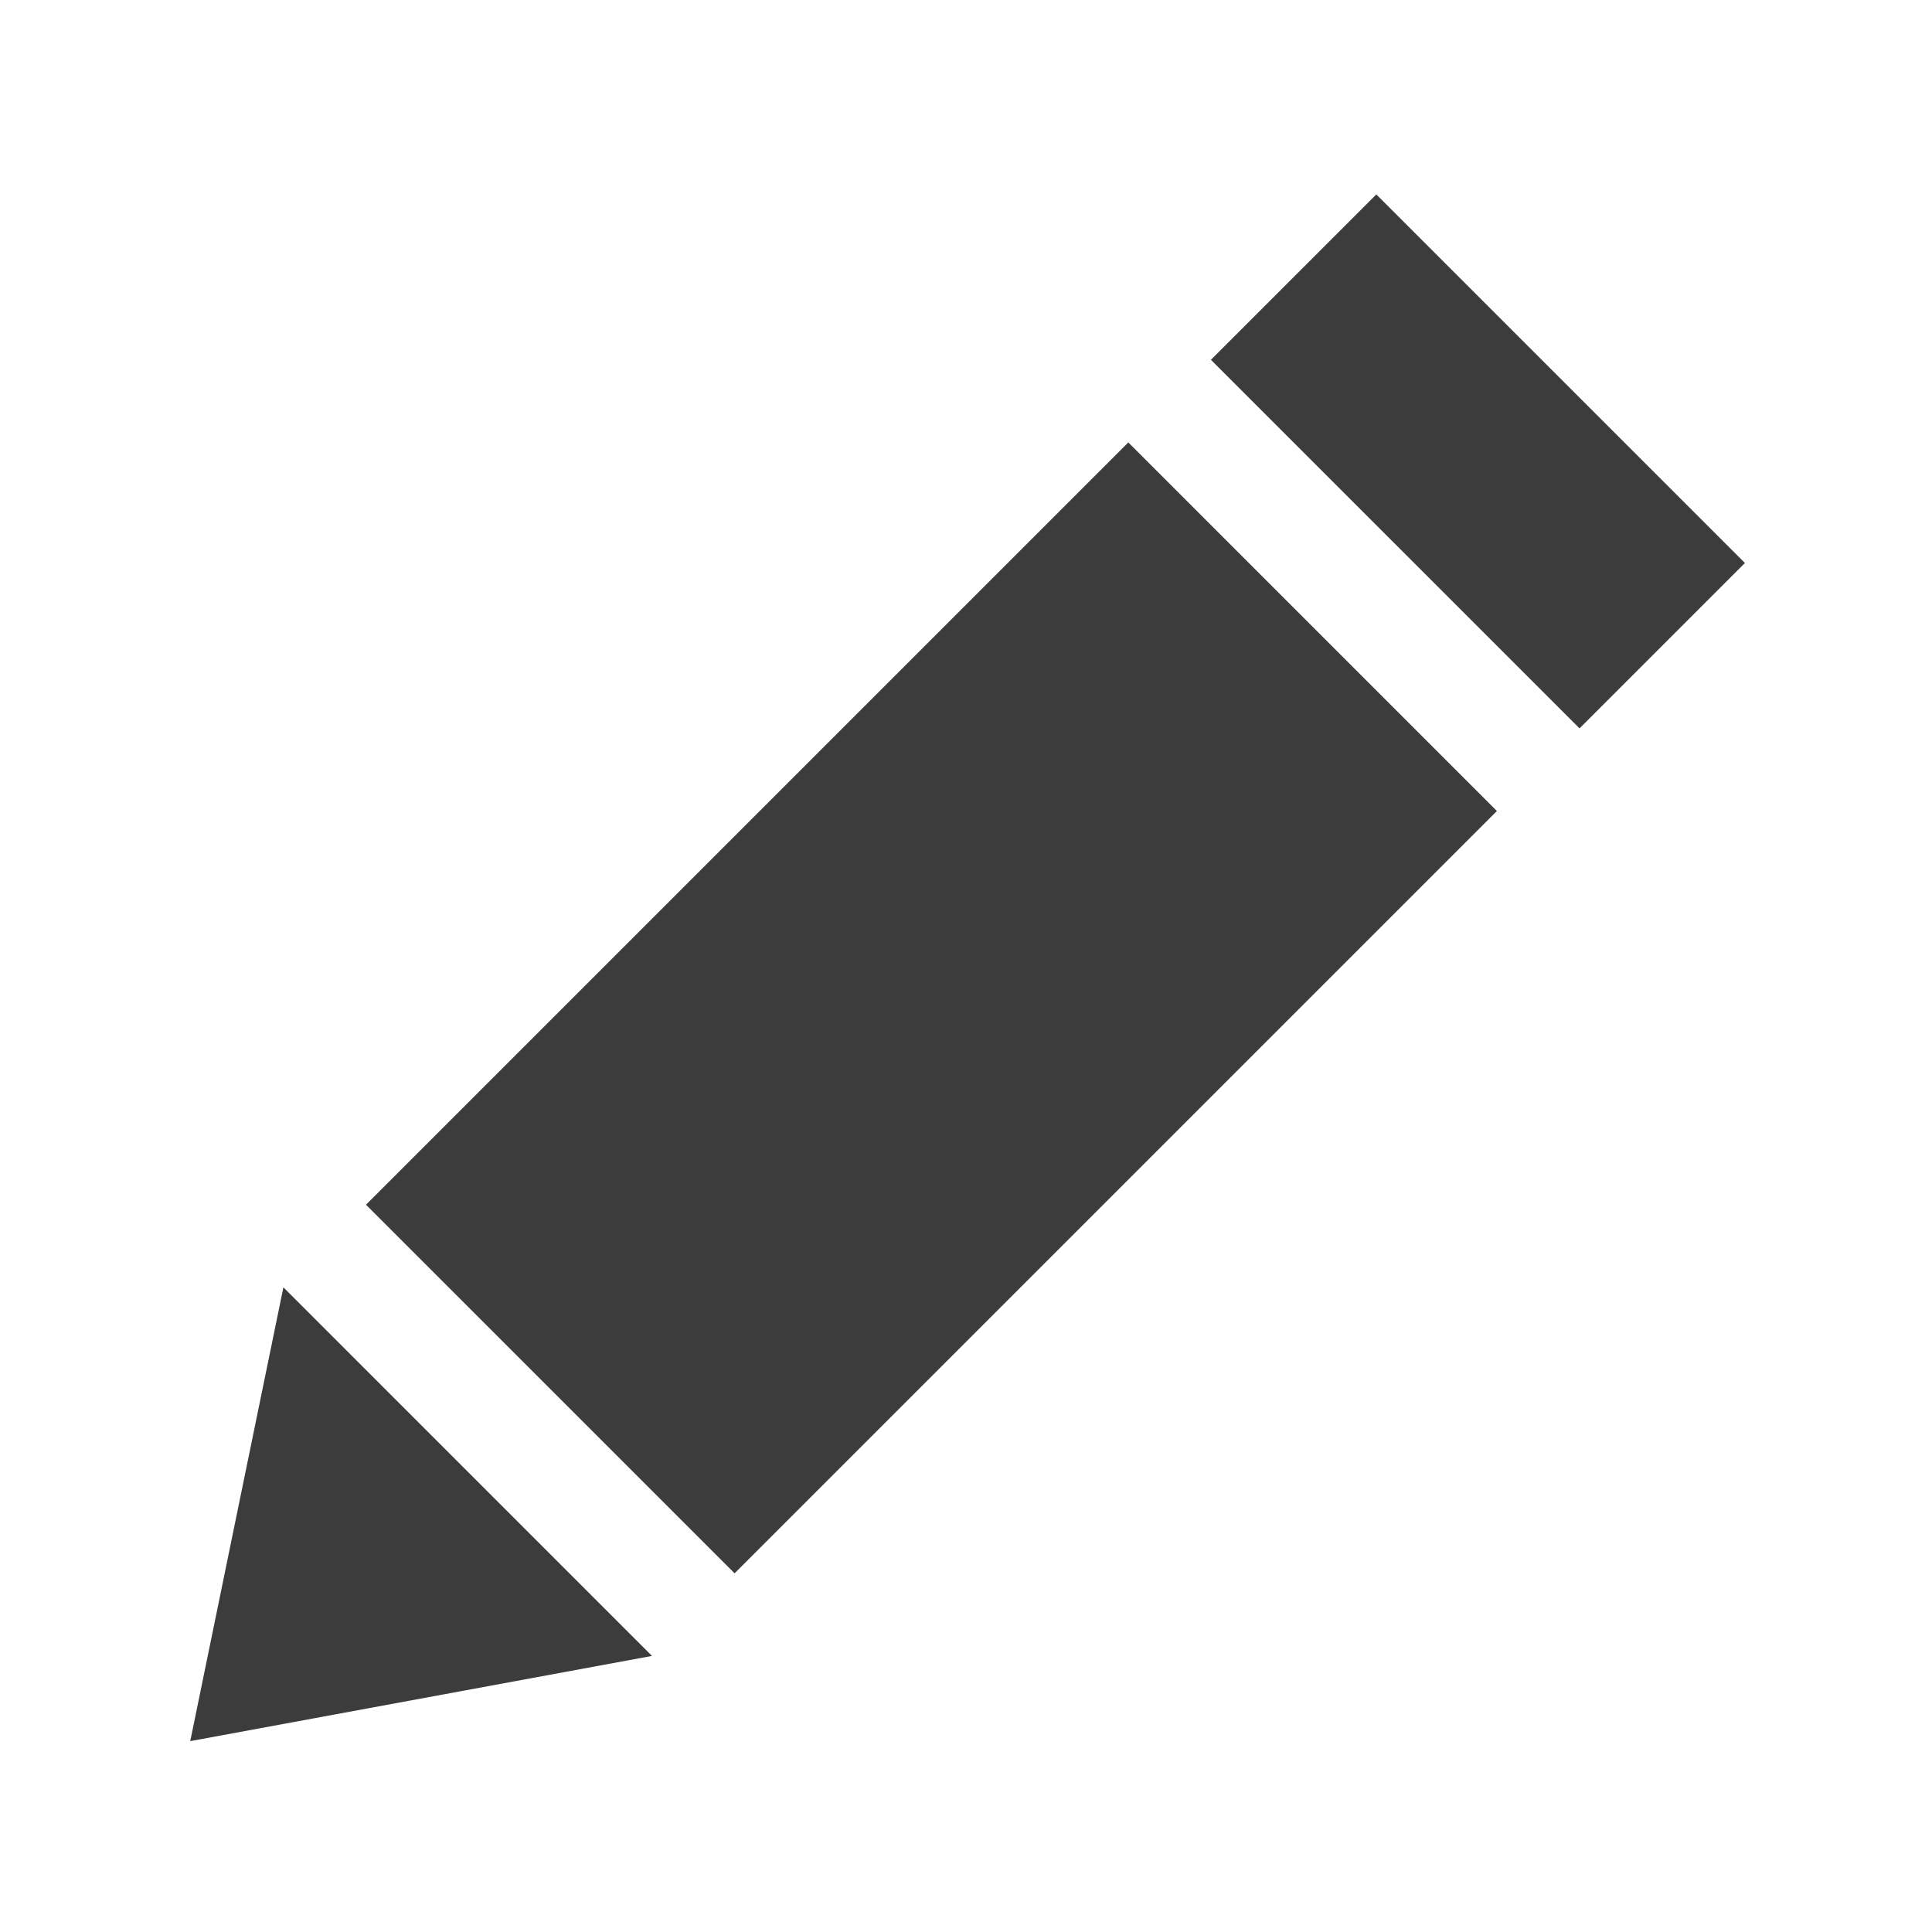
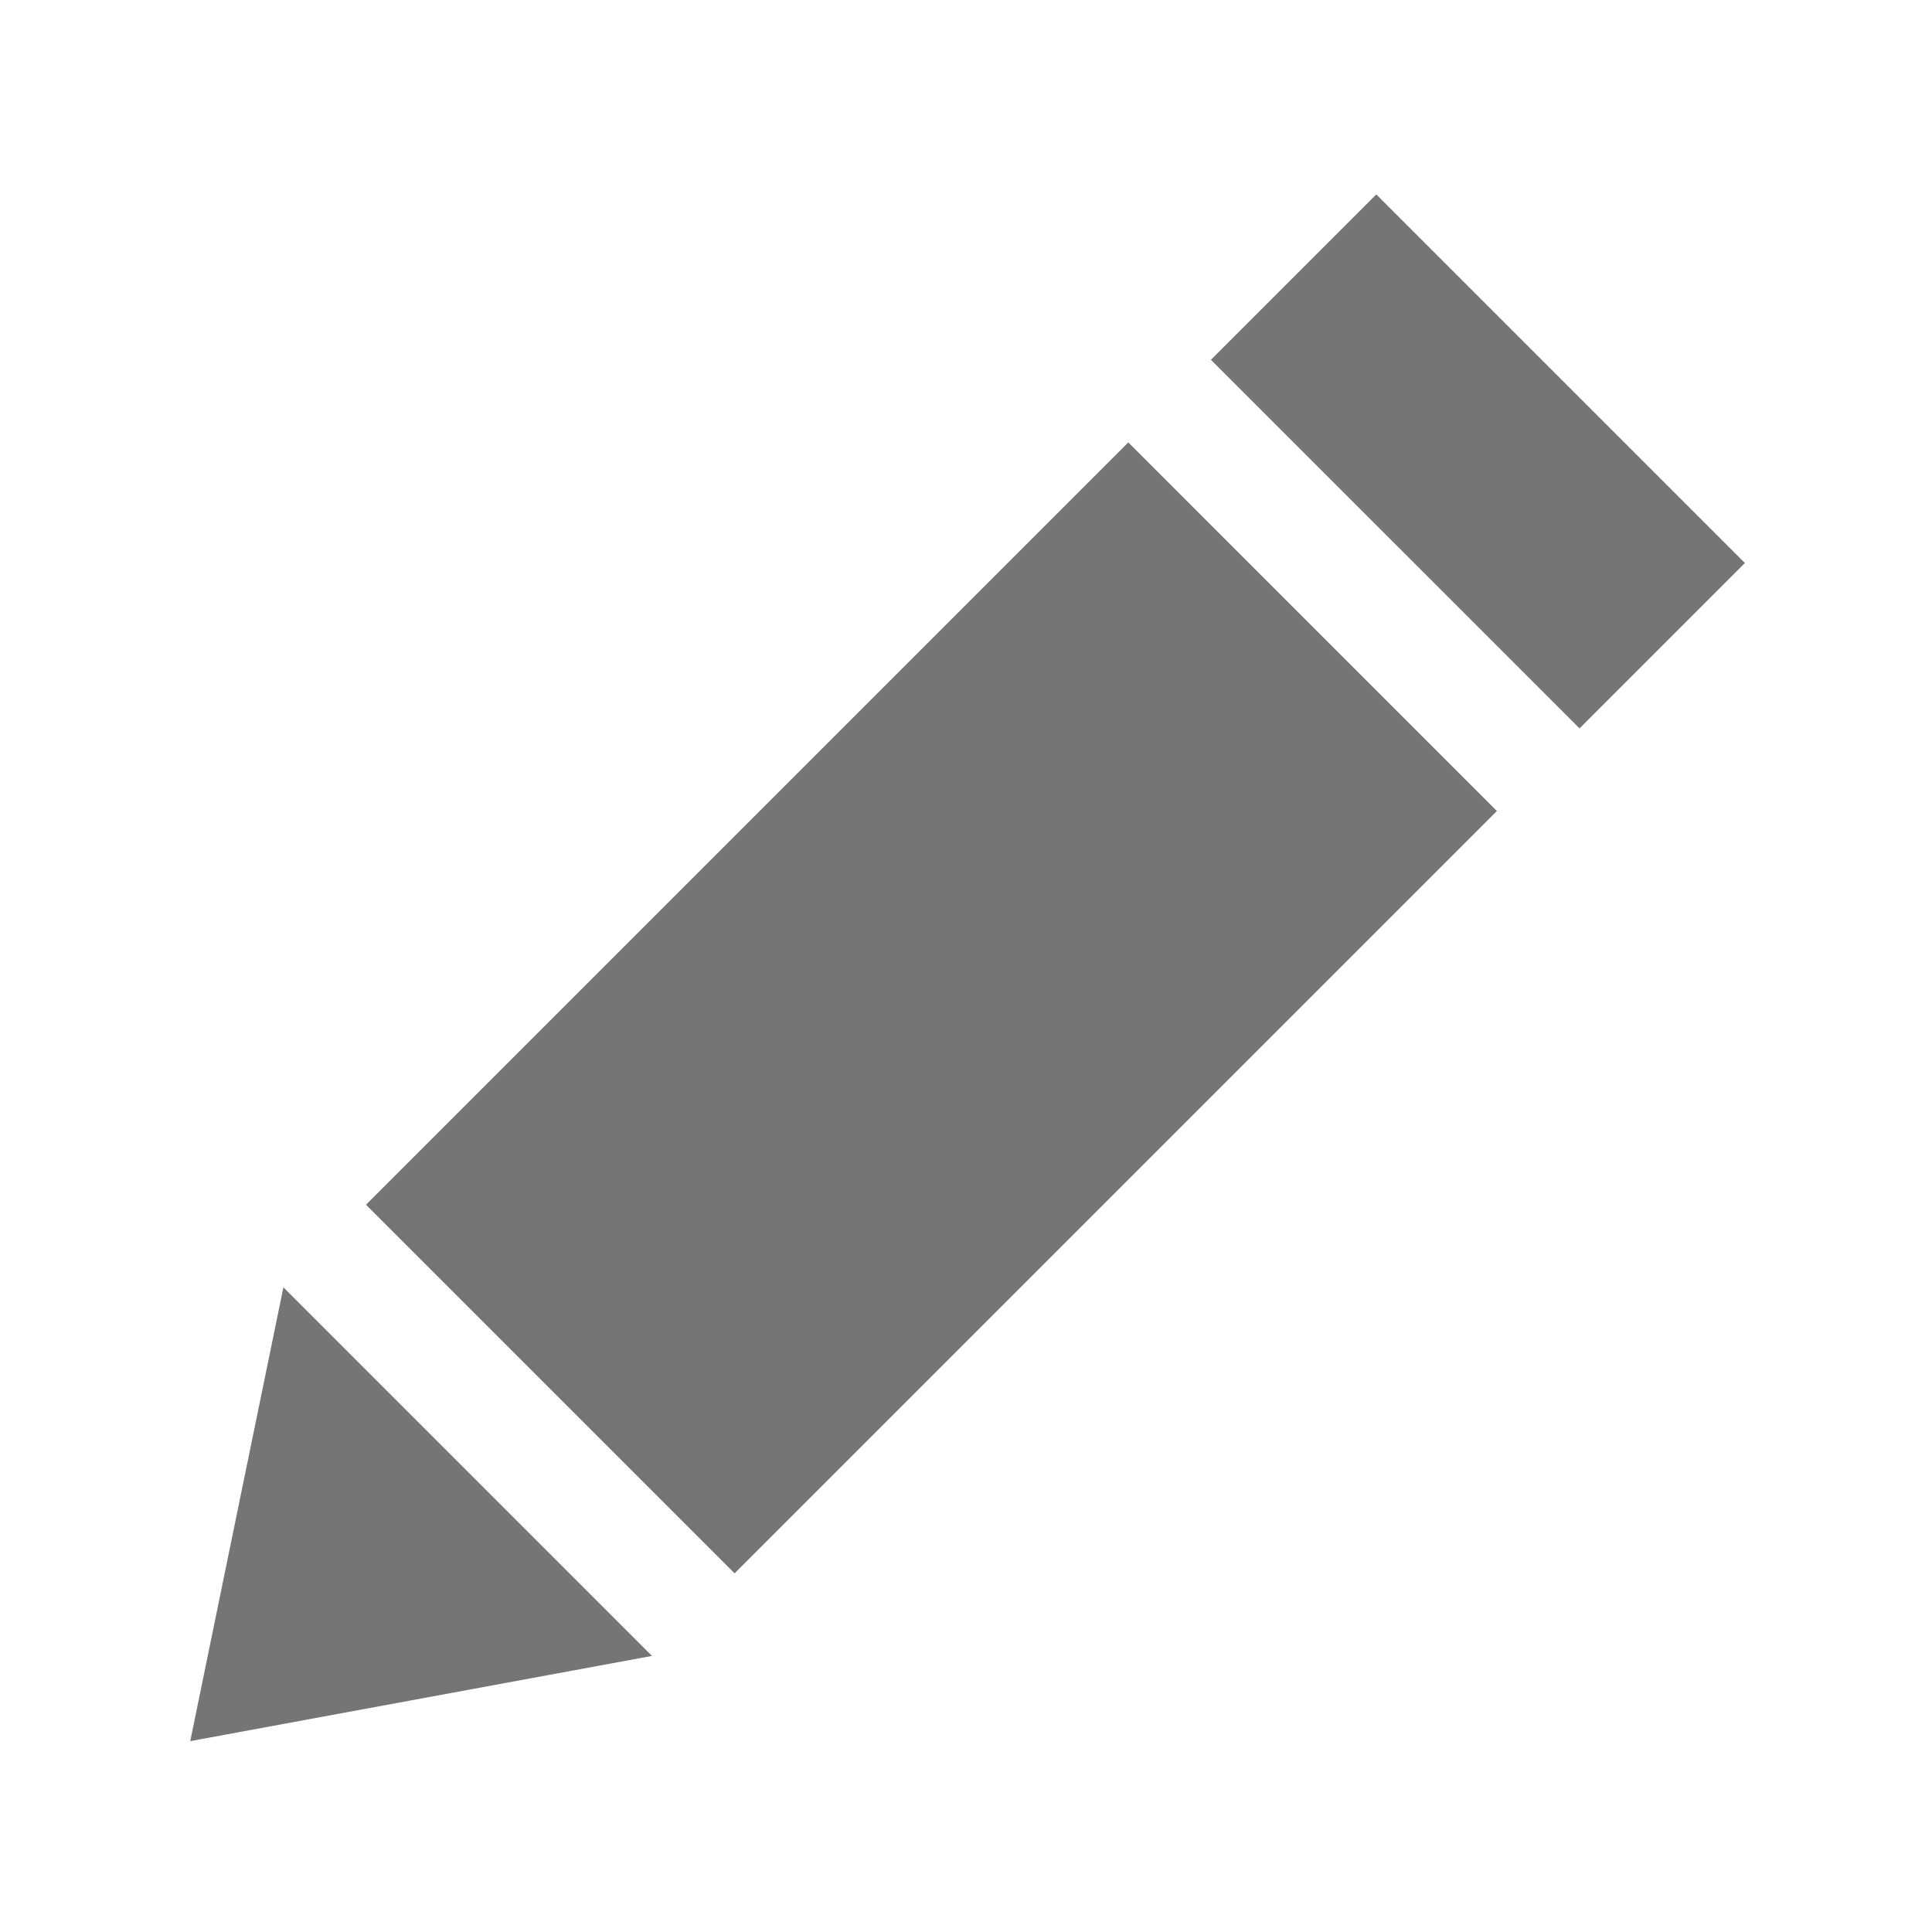
- <svg xmlns="http://www.w3.org/2000/svg" version="1.1" x="0px" y="0px" width="512px" height="512px" viewBox="0 0 512 512" enable-background="new 0 0 512 512" xml:space="preserve" fill="#3c3c3c">
+ <svg xmlns="http://www.w3.org/2000/svg" version="1.1" x="0px" y="0px" width="512px" height="512px" viewBox="0 0 512 512" enable-background="new 0 0 512 512" xml:space="preserve" fill="#757575">
  <path id="pencil-10-icon" d="M172.782,438.836L172.782,438.836L50.417,461.42l24.686-120.264l0.001-0.001L172.782,438.836z   M364.735,51.523l-43.829,43.829l97.682,97.68l43.829-43.829L364.735,51.523z M96.996,319.263l97.681,97.679l202.017-202.015  l-97.68-97.682L96.996,319.263z" />
</svg>
